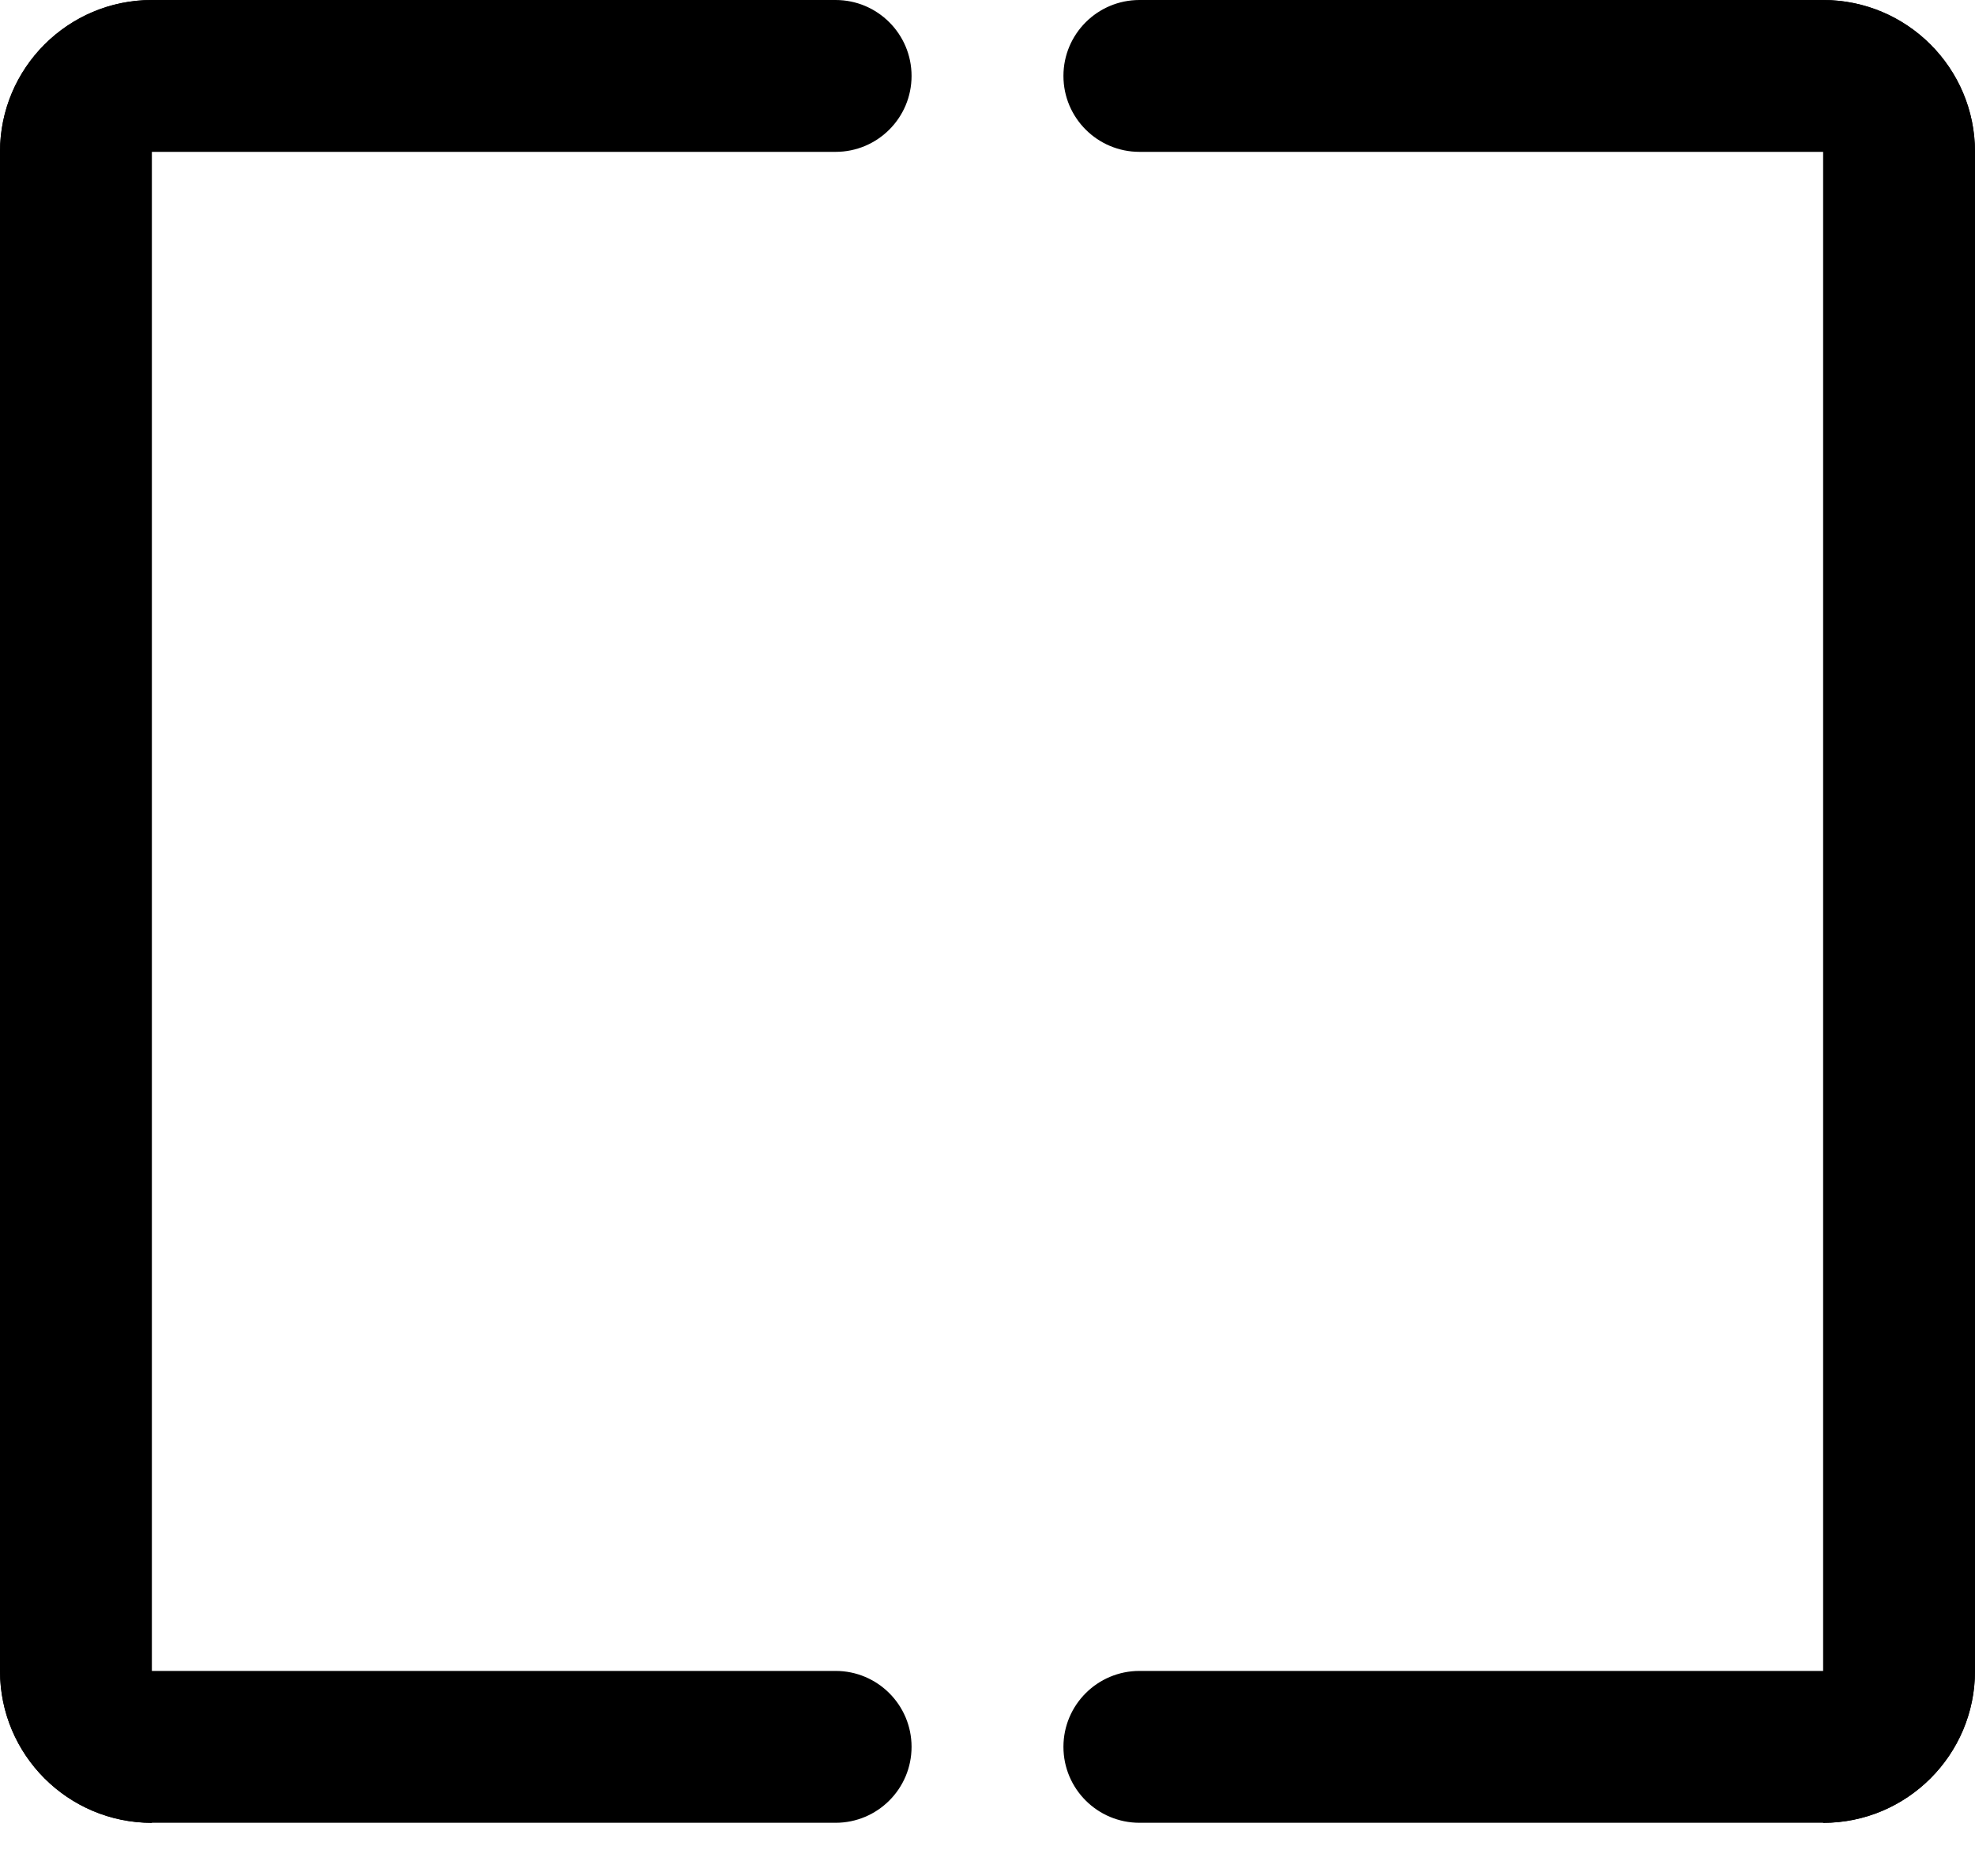
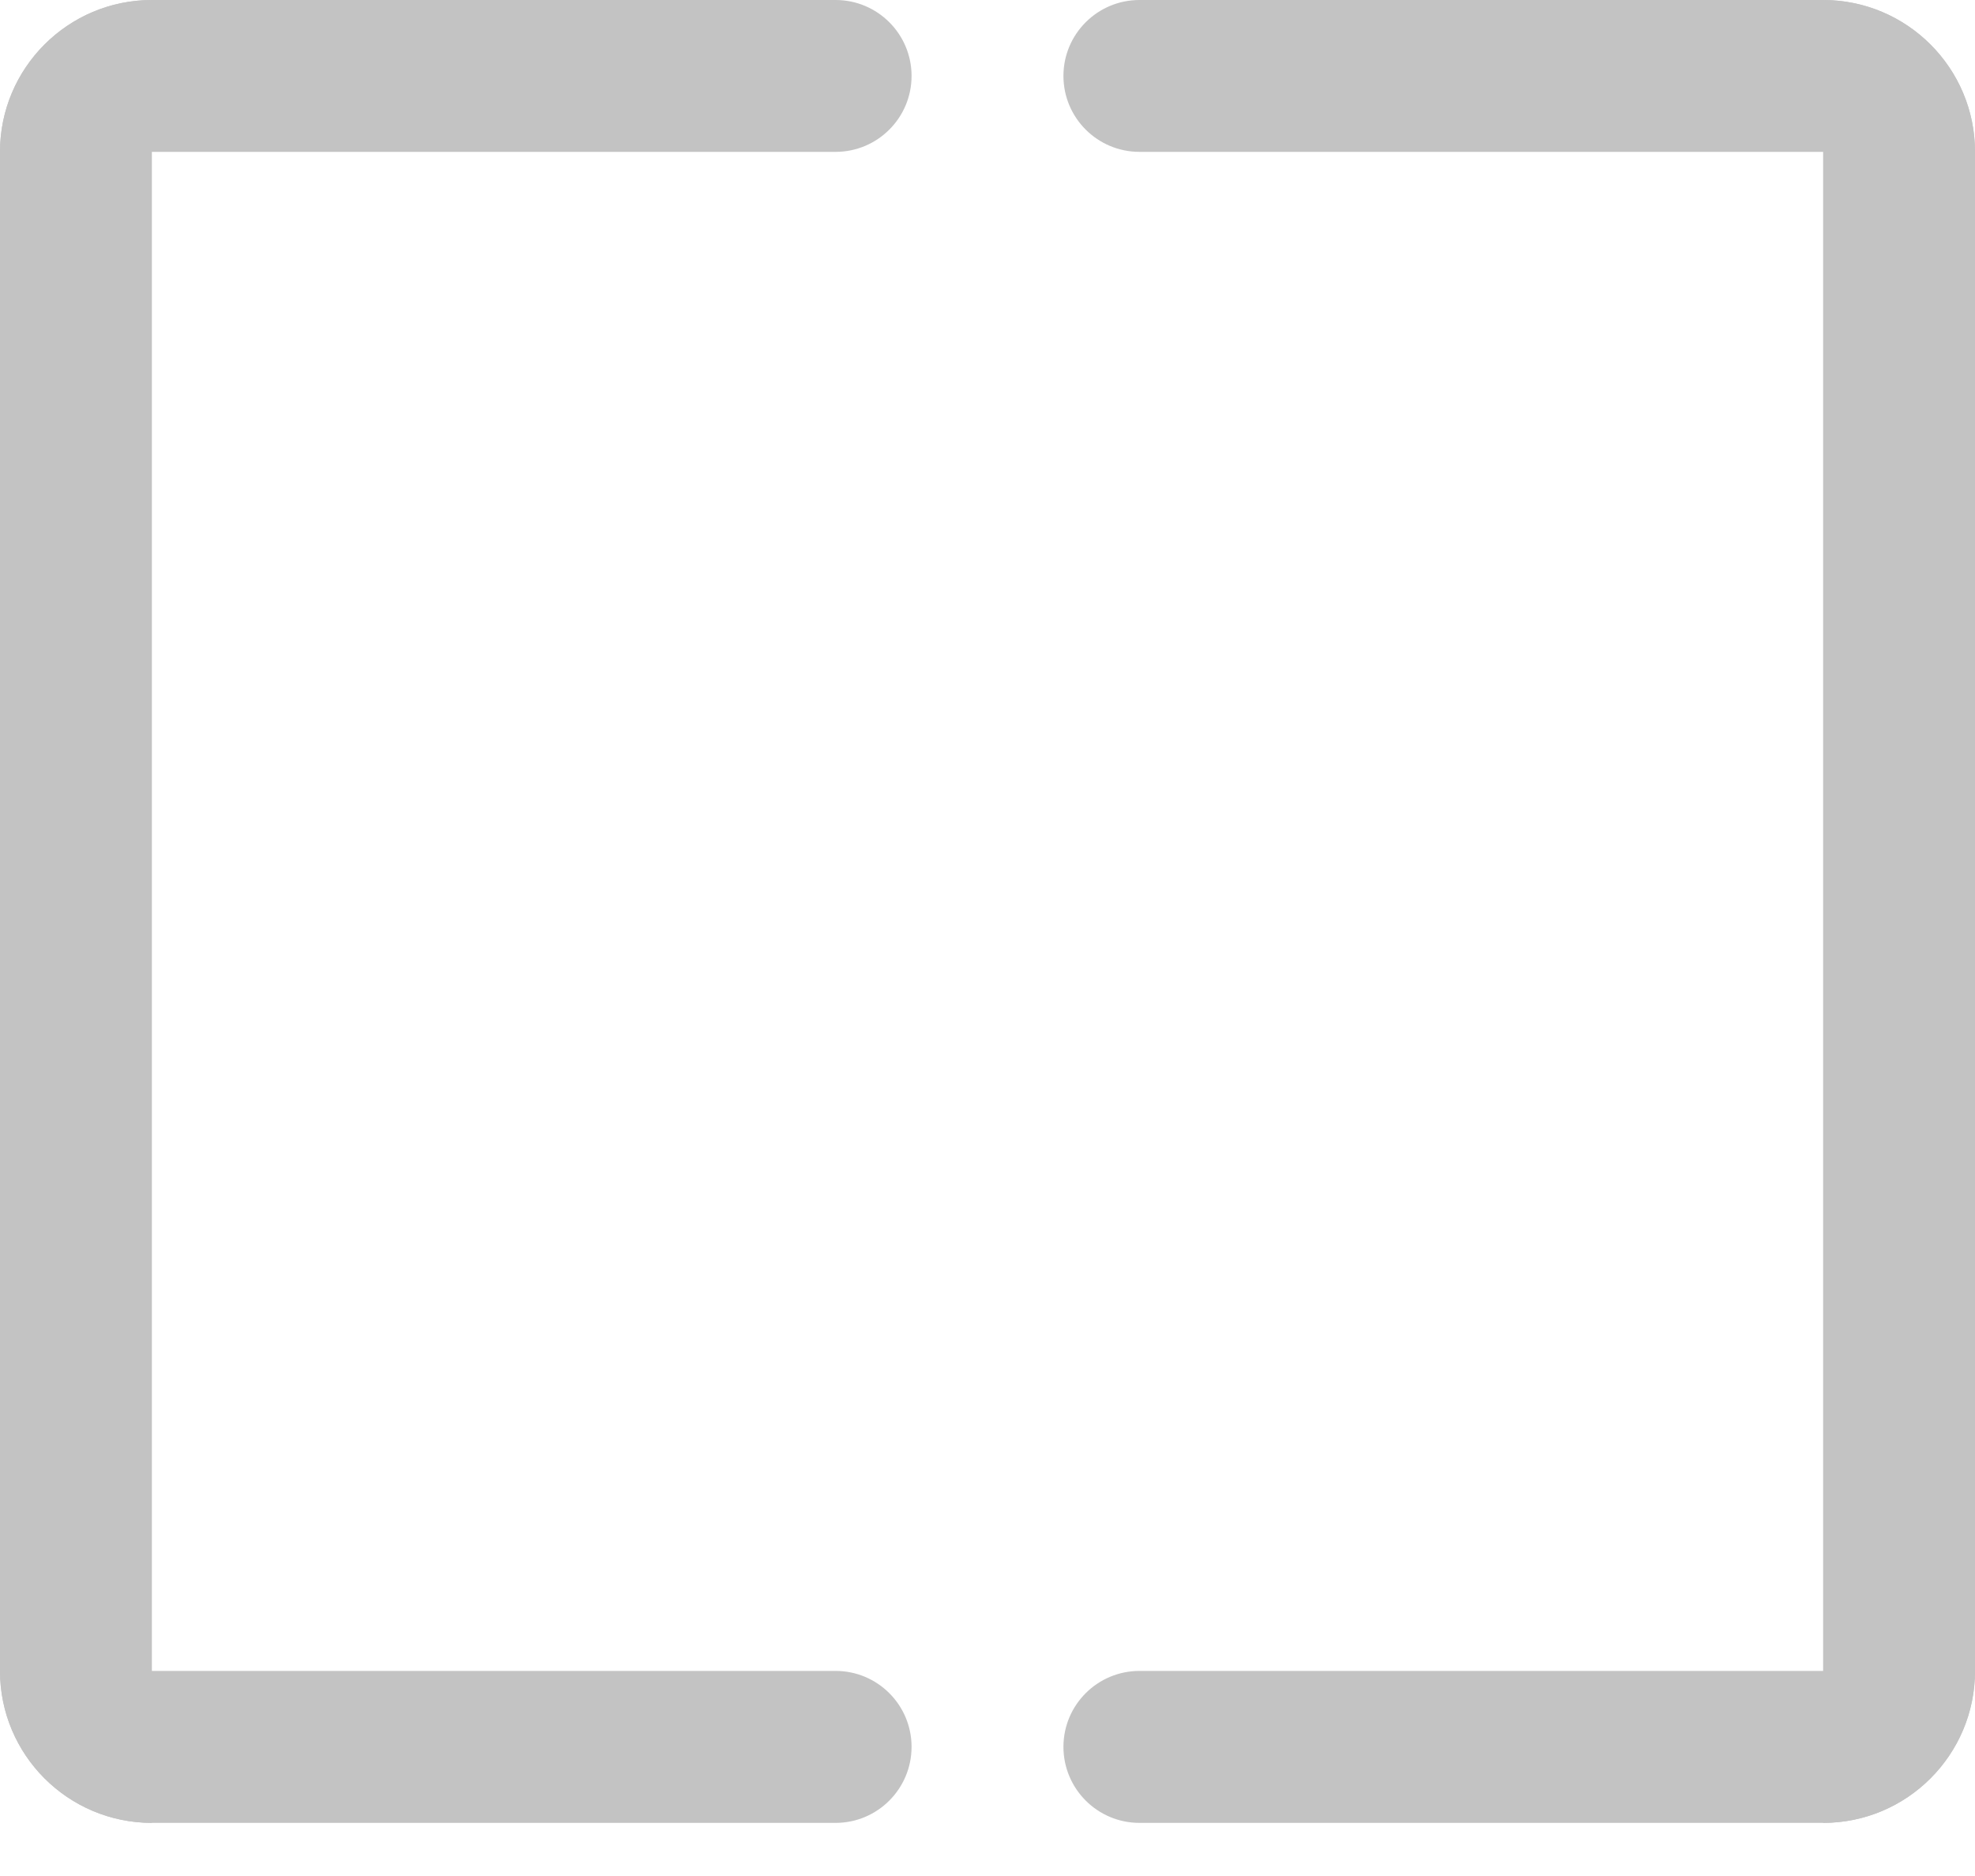
<svg xmlns="http://www.w3.org/2000/svg" width="20" height="19" viewBox="0 0 20 19" fill="none">
-   <path d="M0 1.538C0 0.689 0.689 0 1.538 0H8.462C8.886 0 9.231 0.344 9.231 0.769C9.231 1.194 8.886 1.538 8.462 1.538H0Z" fill="black" />
-   <path d="M10.769 0.769C10.769 0.344 11.114 0 11.539 0H18.462C19.311 0 20 0.689 20 1.538H11.539C11.114 1.538 10.769 1.194 10.769 0.769Z" fill="black" />
-   <path d="M10.769 17.692C10.769 17.267 11.114 16.923 11.539 16.923H20C20 17.773 19.311 18.461 18.462 18.461H11.539C11.114 18.461 10.769 18.117 10.769 17.692Z" fill="black" />
-   <path d="M0 16.923H8.462C8.886 16.923 9.231 17.267 9.231 17.692C9.231 18.117 8.886 18.461 8.462 18.461H1.538C0.689 18.461 0 17.773 0 16.923Z" fill="black" />
-   <path d="M0 1.538C0 0.689 0.689 0 1.538 0V18.462C0.689 18.462 0 17.773 0 16.923V1.538Z" fill="black" />
-   <path d="M20 1.538C20 0.689 19.311 0 18.462 0V18.462C19.311 18.462 20 17.773 20 16.923V1.538Z" fill="black" />
+   <path d="M0 1.538C0 0.689 0.689 0 1.538 0H8.462C8.886 0 9.231 0.344 9.231 0.769C9.231 1.194 8.886 1.538 8.462 1.538H0Z" fill="#C3C3C3" />
+   <path d="M10.769 0.769C10.769 0.344 11.114 0 11.539 0H18.462C19.311 0 20 0.689 20 1.538H11.539C11.114 1.538 10.769 1.194 10.769 0.769Z" fill="#C3C3C3" />
+   <path d="M10.769 17.692C10.769 17.267 11.114 16.923 11.539 16.923H20C20 17.773 19.311 18.462 18.462 18.462H11.539C11.114 18.462 10.769 18.117 10.769 17.692Z" fill="#C3C3C3" />
+   <path d="M0 16.923H8.462C8.886 16.923 9.231 17.267 9.231 17.692C9.231 18.117 8.886 18.462 8.462 18.462H1.538C0.689 18.462 0 17.773 0 16.923Z" fill="#C3C3C3" />
+   <path d="M0 1.538C0 0.689 0.689 0 1.538 0V18.462C0.689 18.462 0 17.773 0 16.923V1.538Z" fill="#C3C3C3" />
+   <path d="M20 1.538C20 0.689 19.311 0 18.462 0V18.462C19.311 18.462 20 17.773 20 16.923V1.538Z" fill="#C3C3C3" />
</svg>
